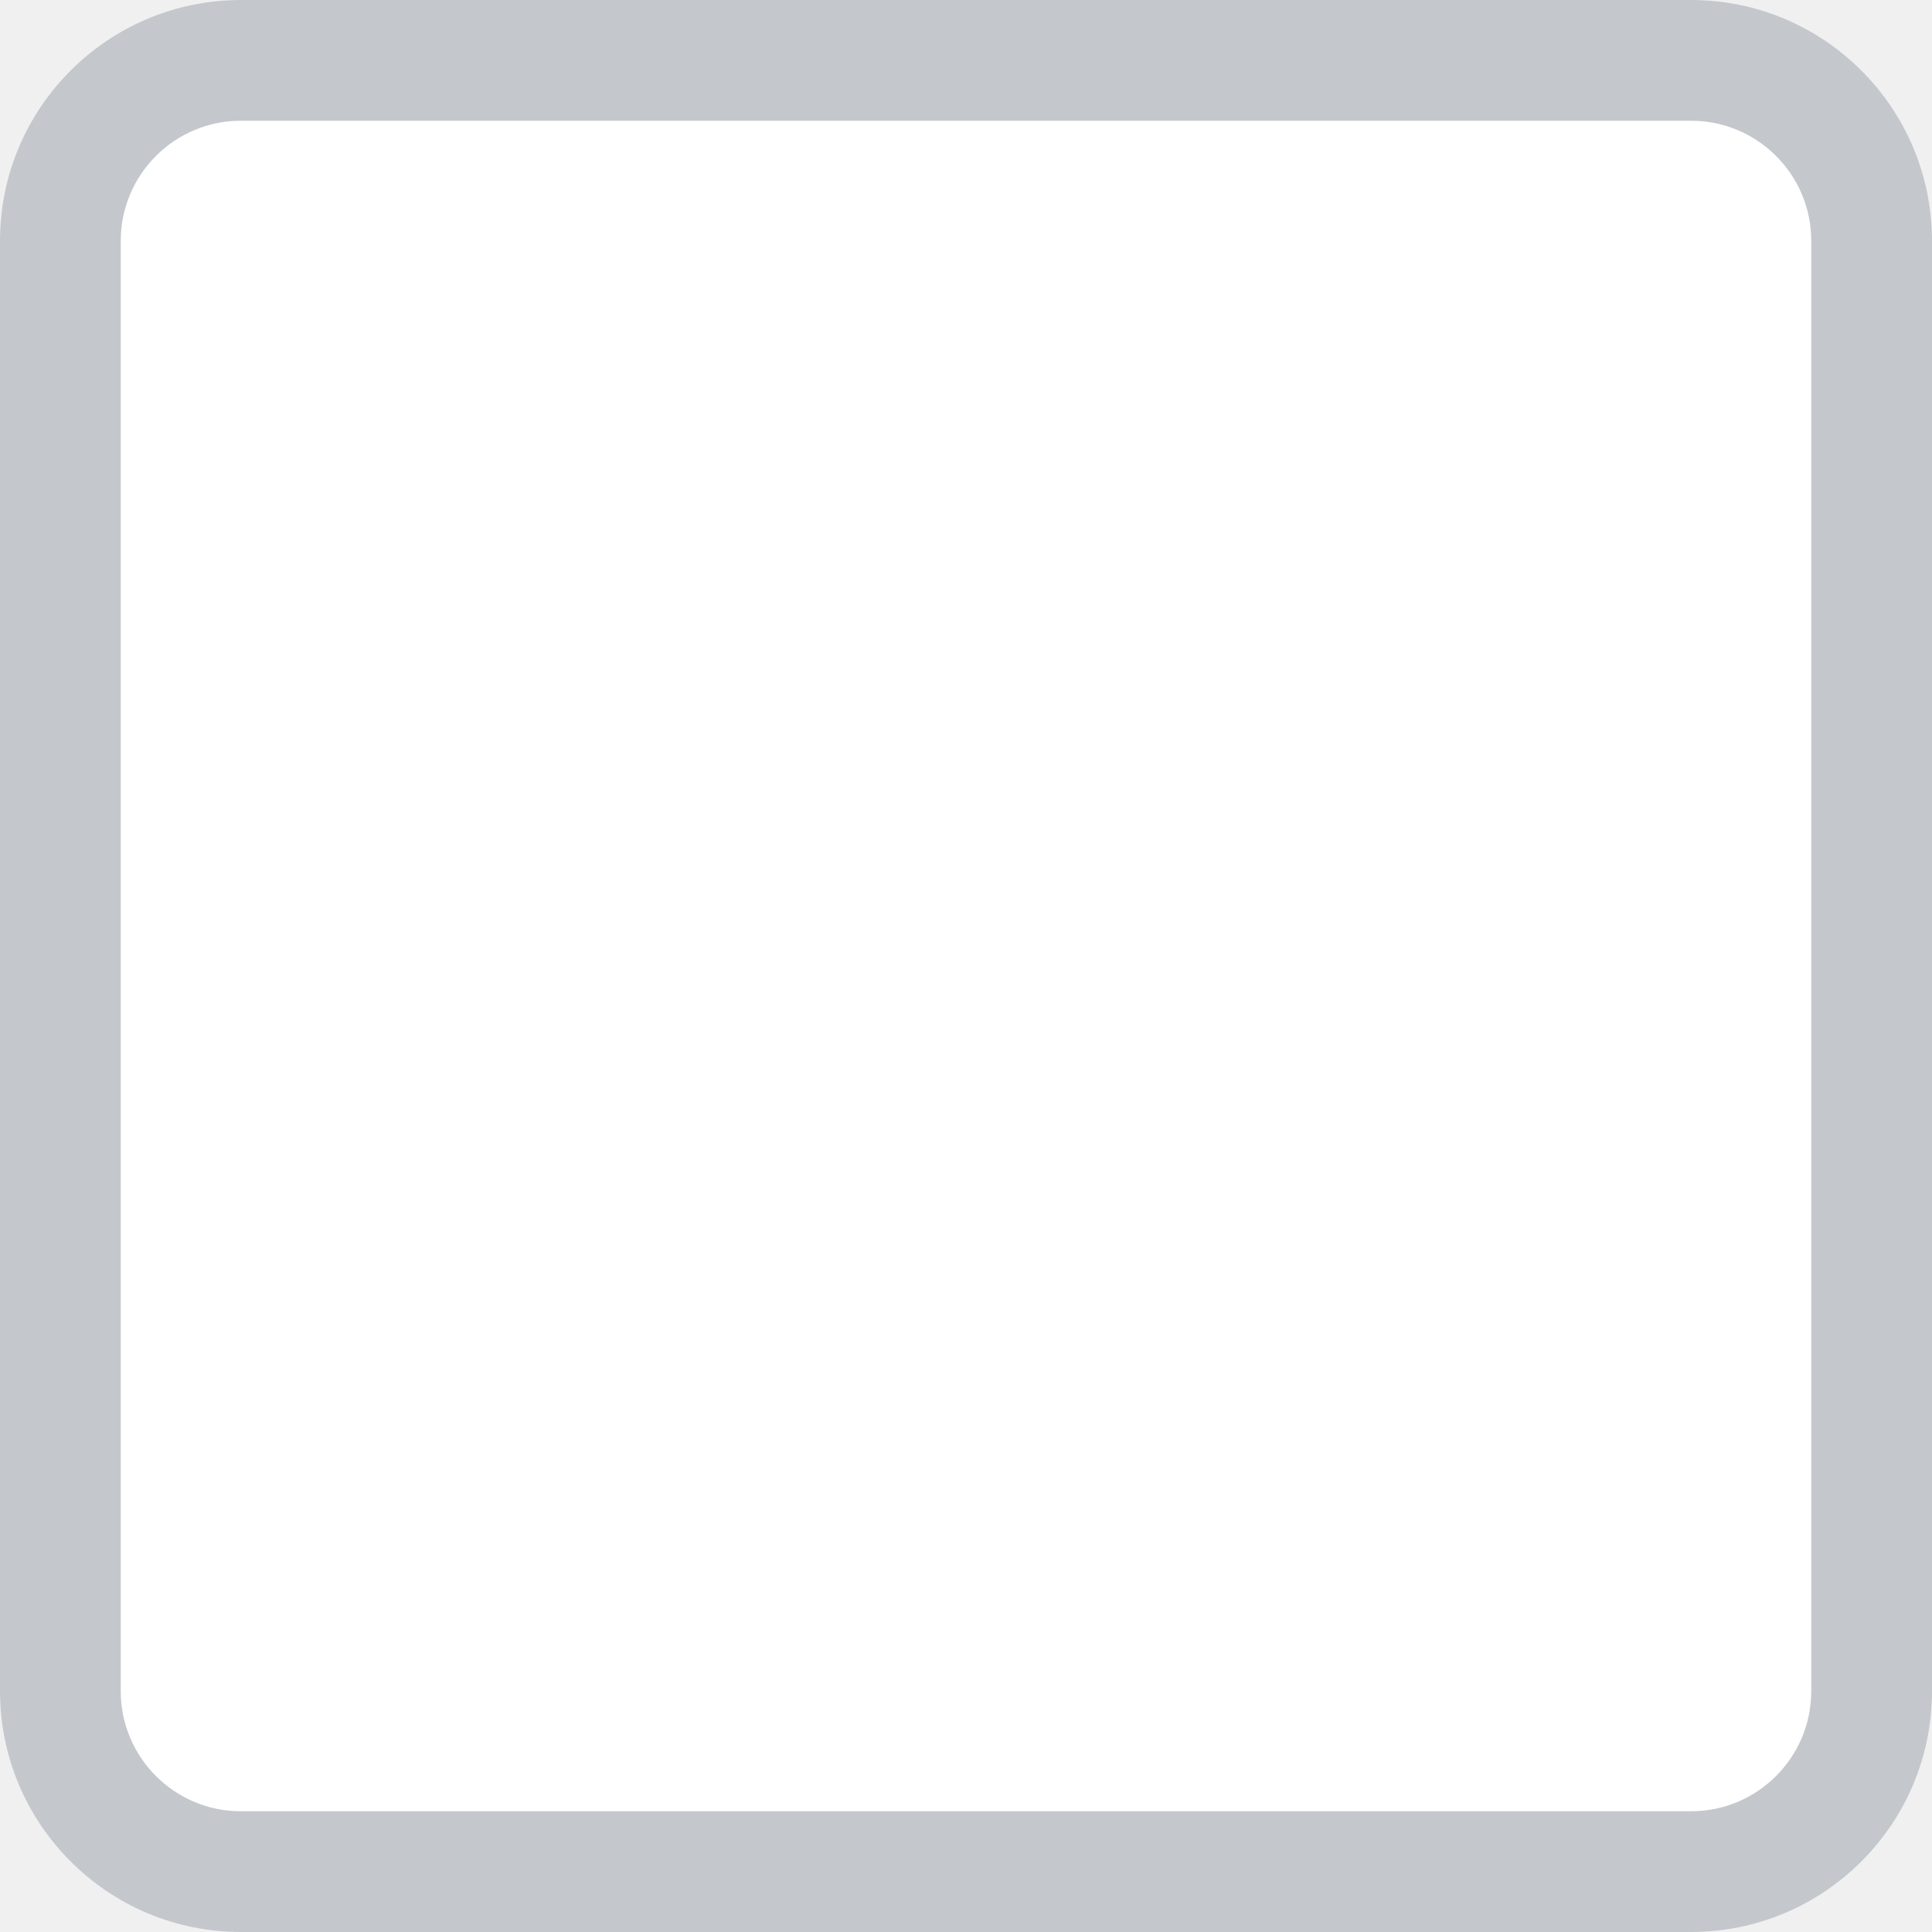
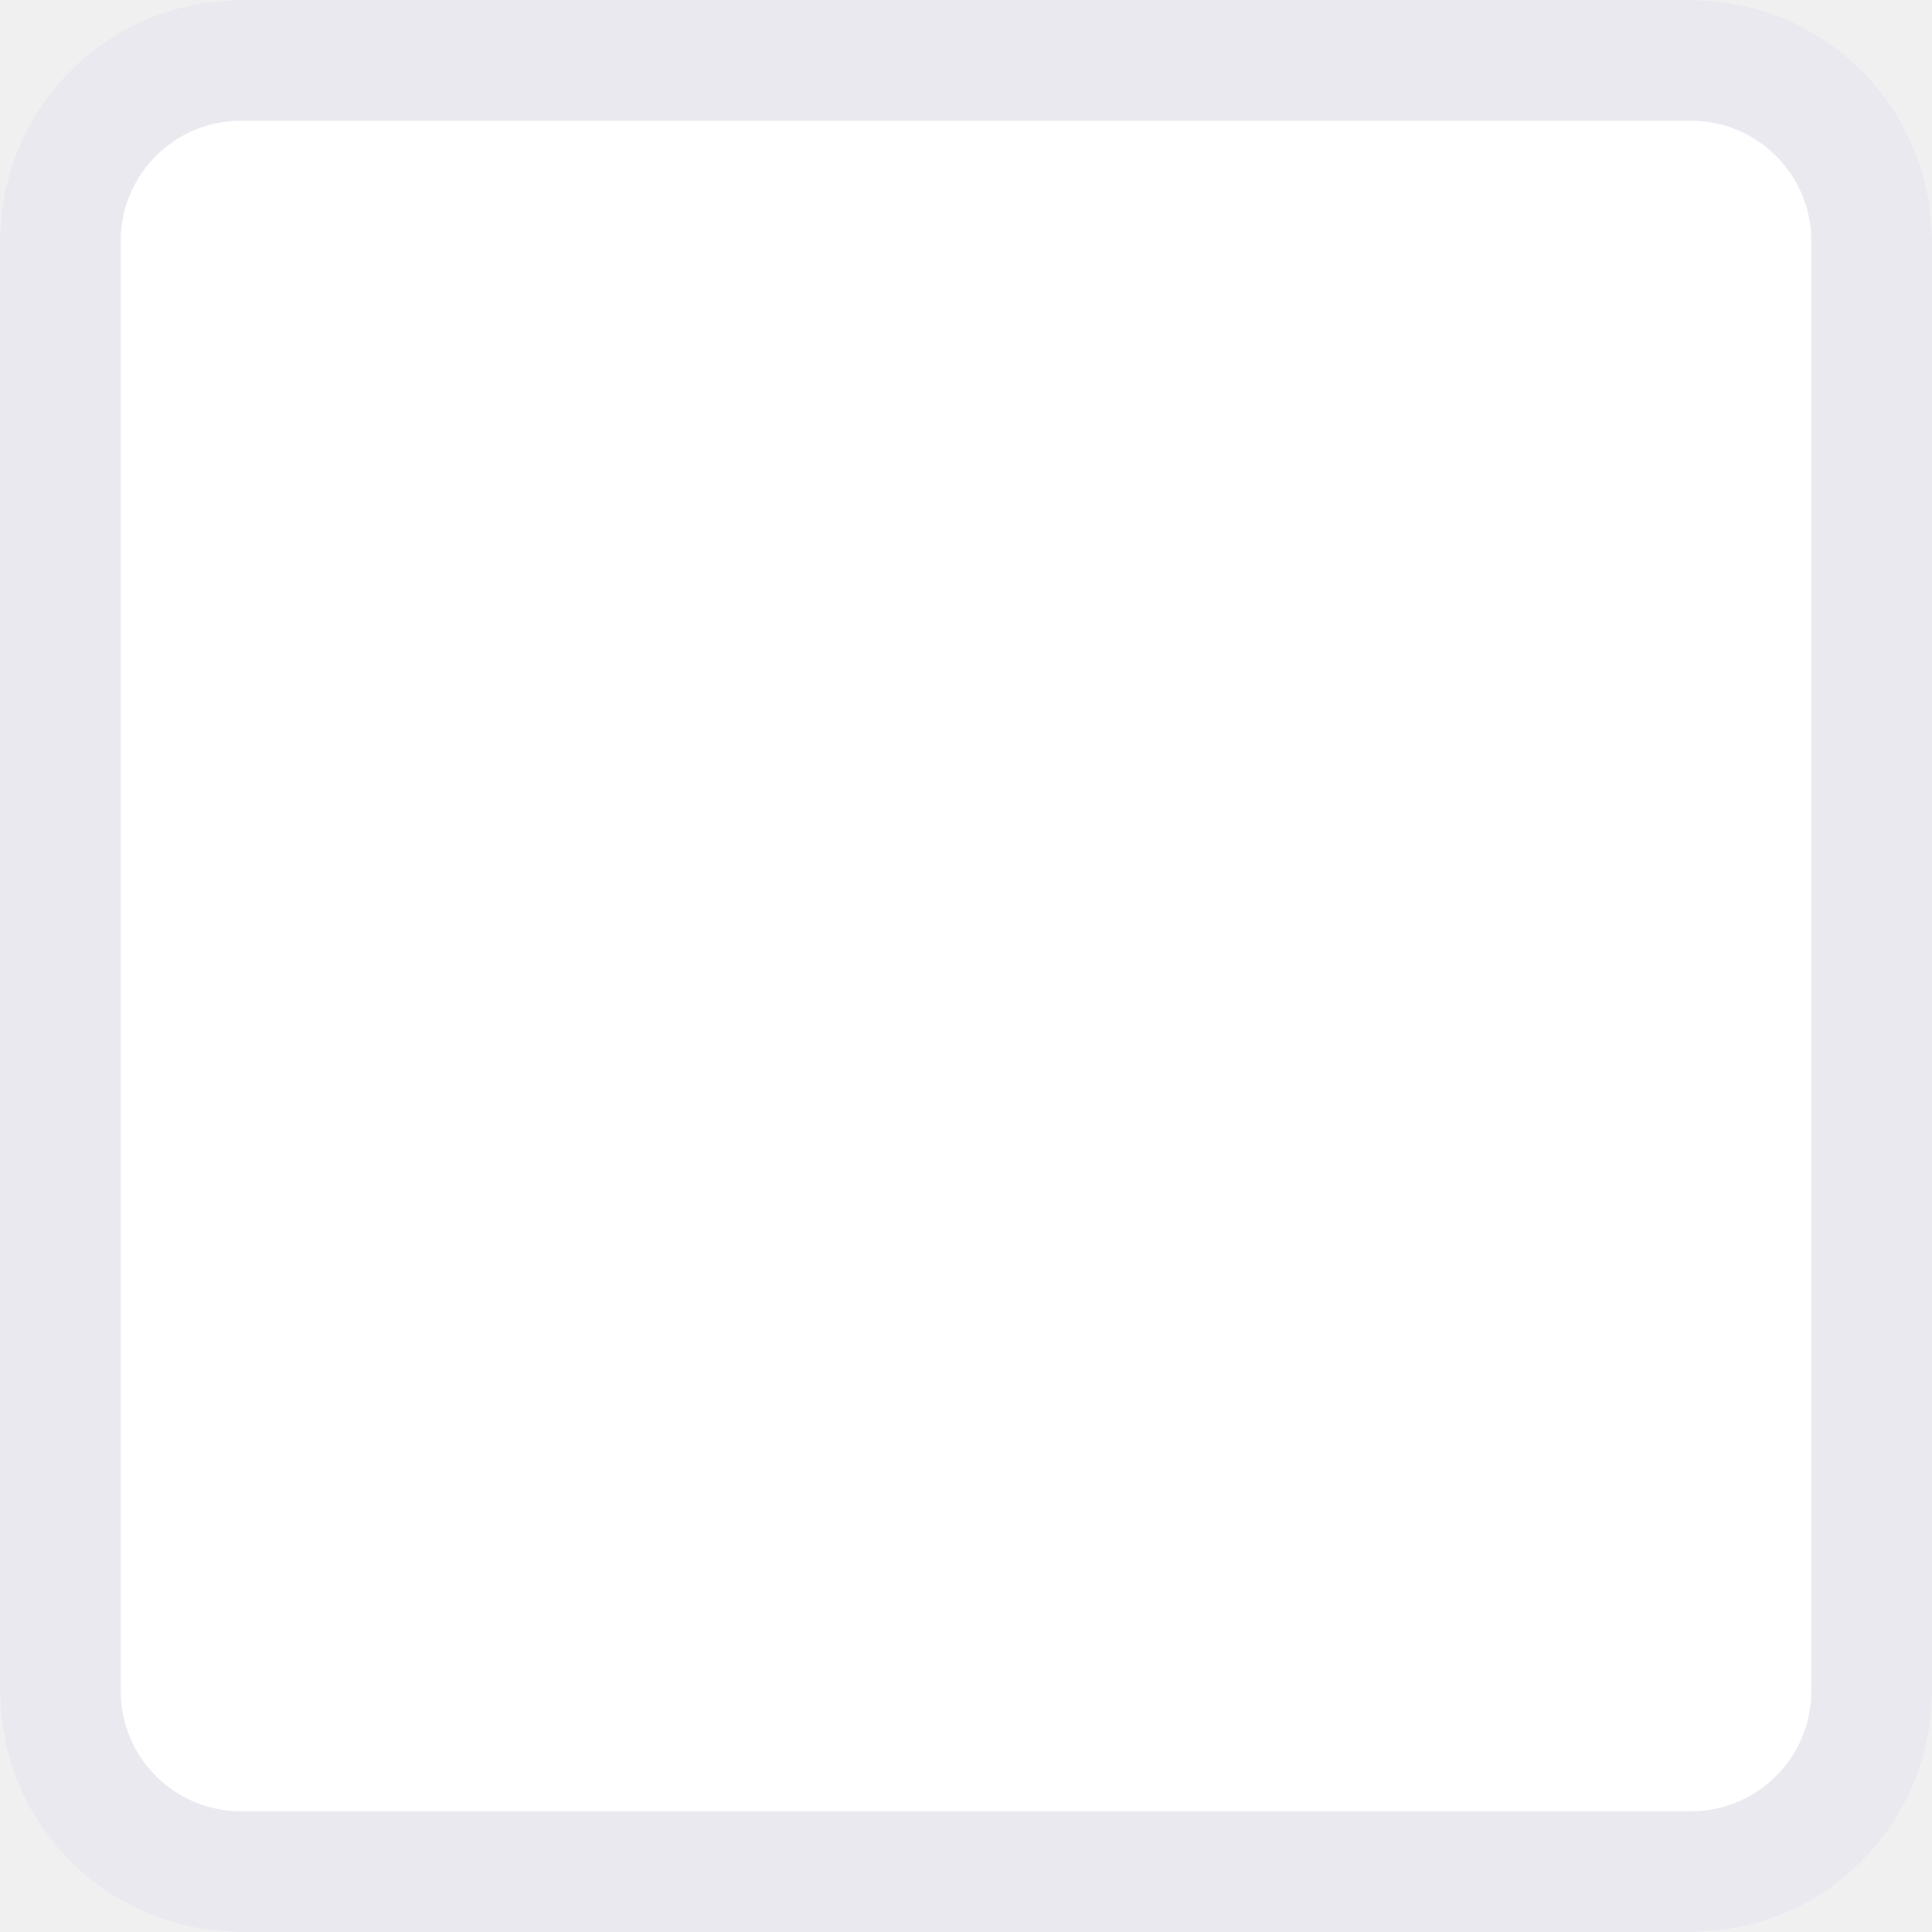
<svg xmlns="http://www.w3.org/2000/svg" width="16" height="16" viewBox="0 0 16 16">
  <g fill="none">
    <rect fill="#fff" width="16" height="16" rx="2" />
-     <path d="M1 1.994v12.012c0 .548.446.994.994.994h12.012c.548 0 .994-.446.994-.994v-12.012c0-.548-.446-.994-.994-.994h-12.012c-.548 0-.994.446-.994.994zm-1 0c0-1.101.895-1.994 1.994-1.994h12.012c1.101 0 1.994.895 1.994 1.994v12.012c0 1.101-.895 1.994-1.994 1.994h-12.012c-1.101 0-1.994-.895-1.994-1.994v-12.012z" fill="#C4C7CC" />
+     <path d="M1 1.994v12.012c0 .548.446.994.994.994h12.012c.548 0 .994-.446.994-.994v-12.012c0-.548-.446-.994-.994-.994h-12.012c-.548 0-.994.446-.994.994zm-1 0c0-1.101.895-1.994 1.994-1.994h12.012c1.101 0 1.994.895 1.994 1.994v12.012c0 1.101-.895 1.994-1.994 1.994h-12.012c-1.101 0-1.994-.895-1.994-1.994v-12.012z" fill="#EBE9F0" />
  </g>
</svg>
